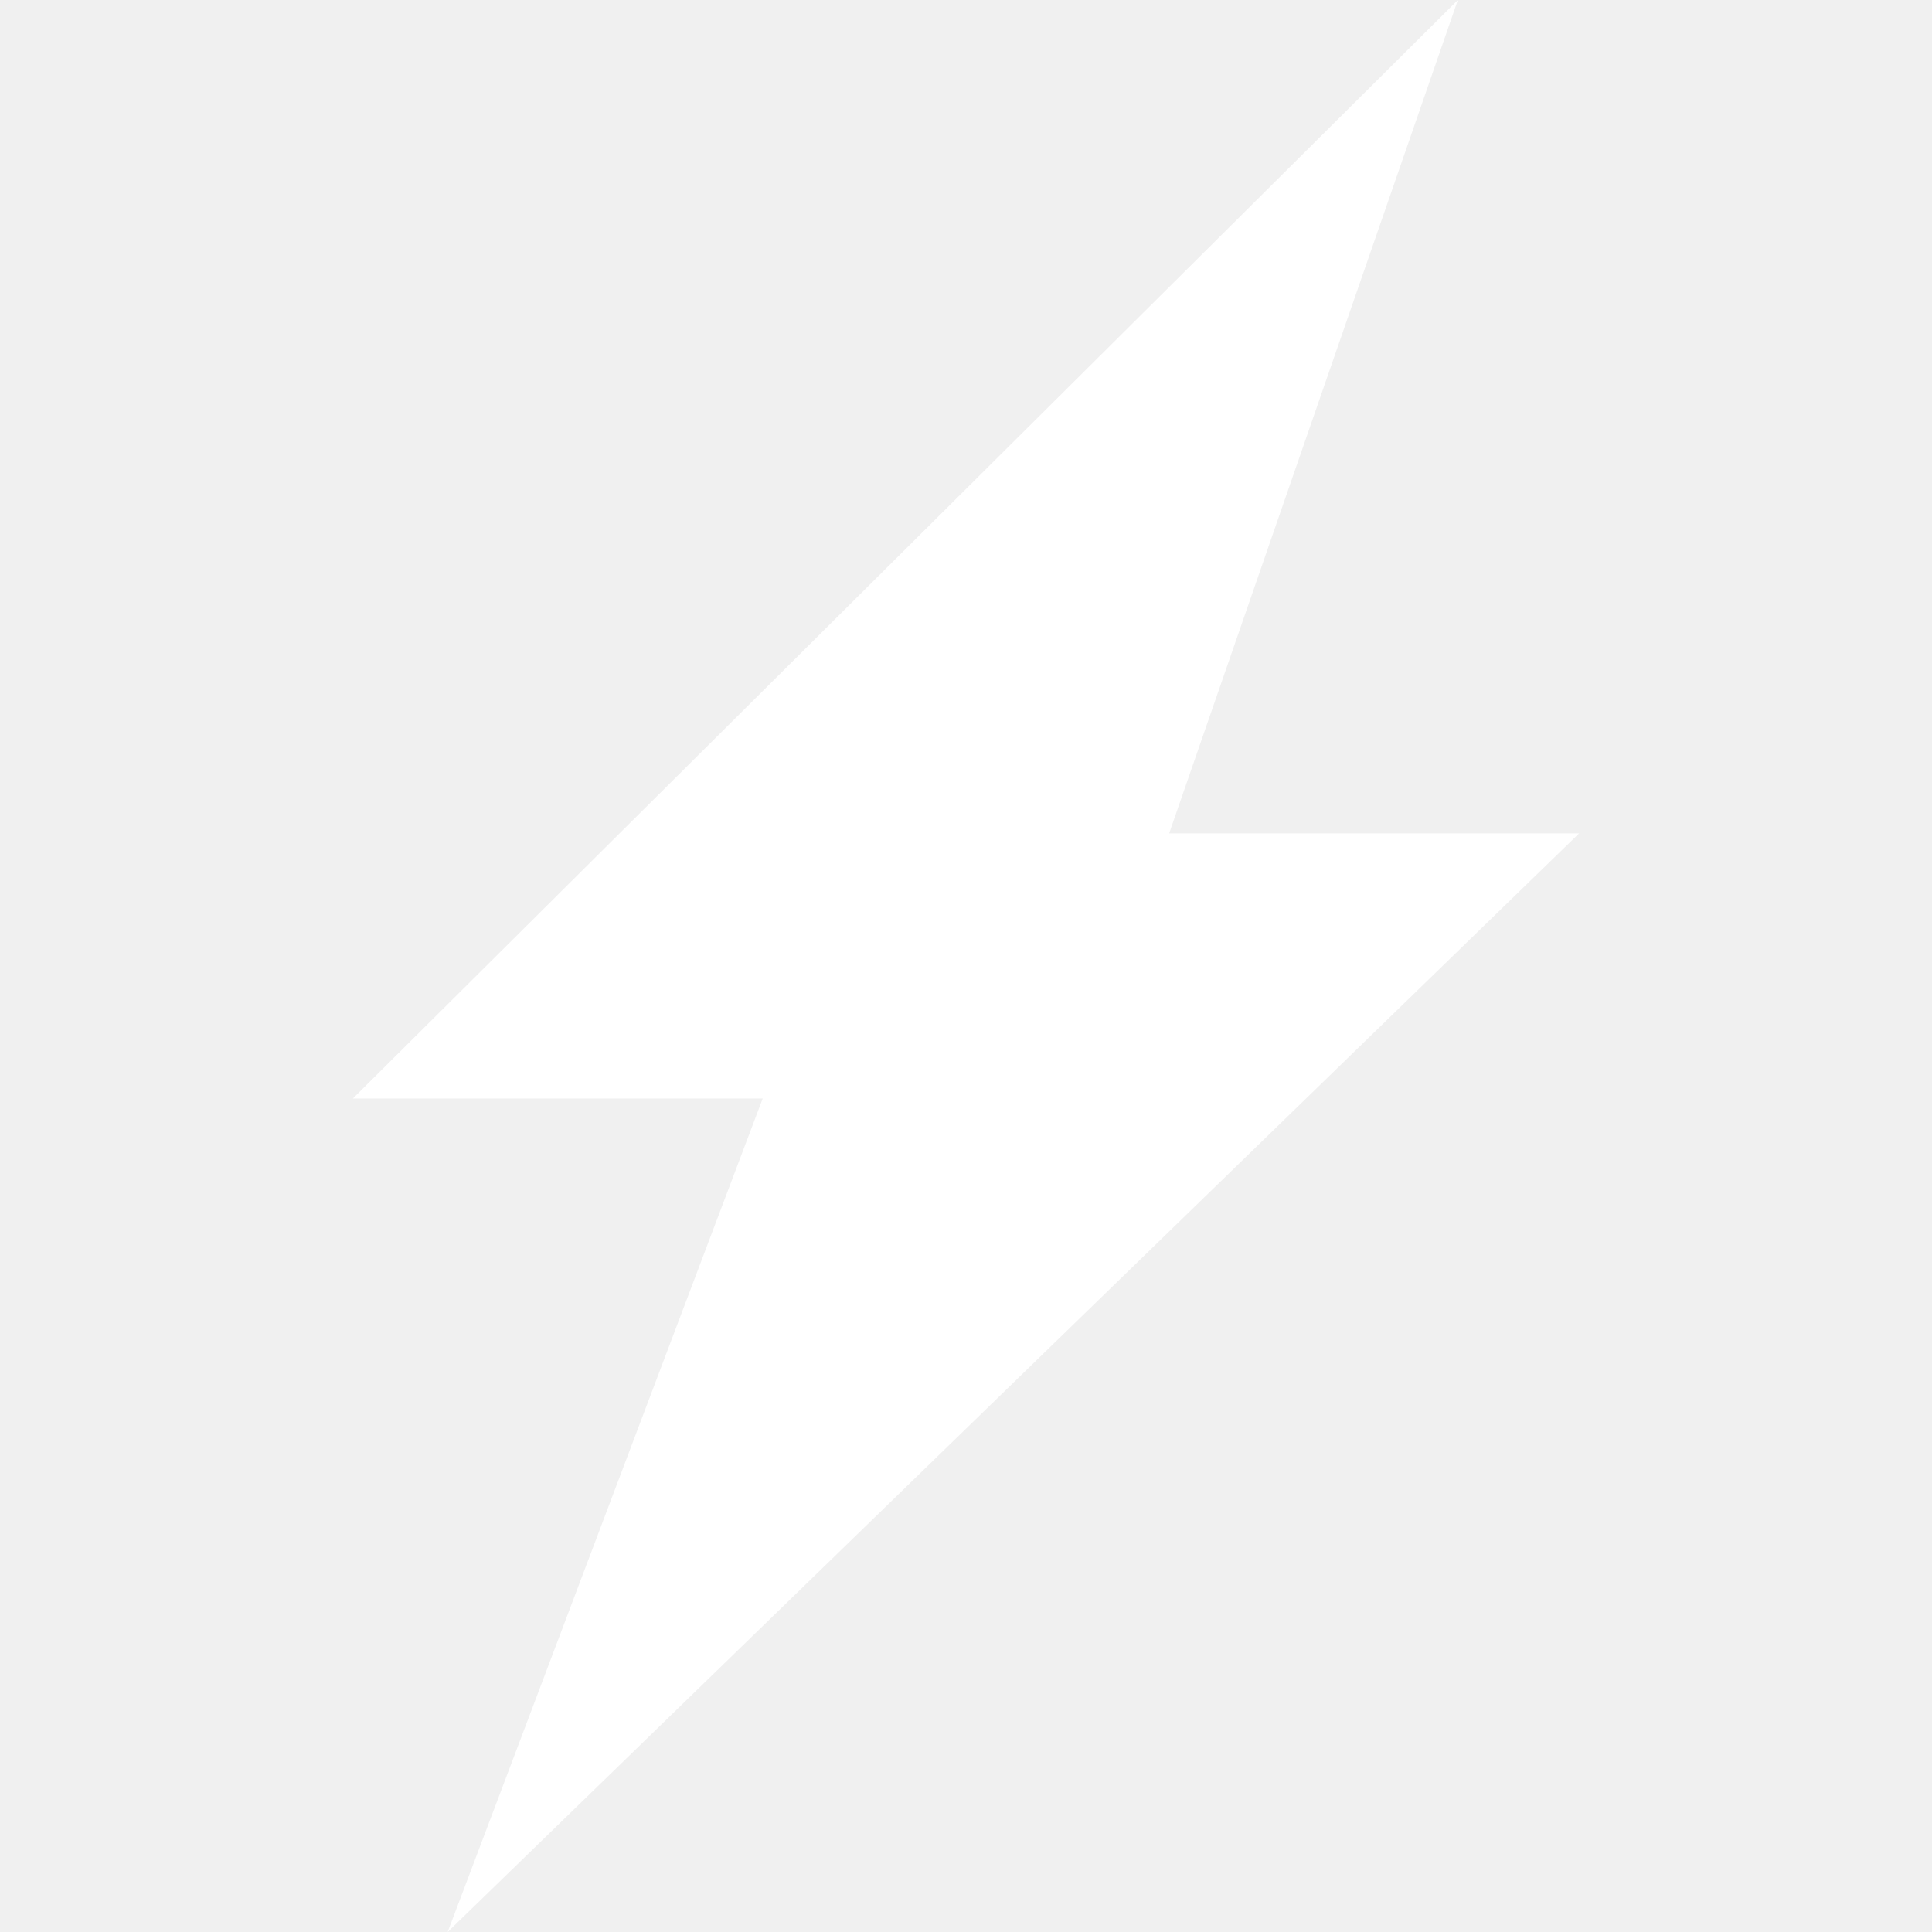
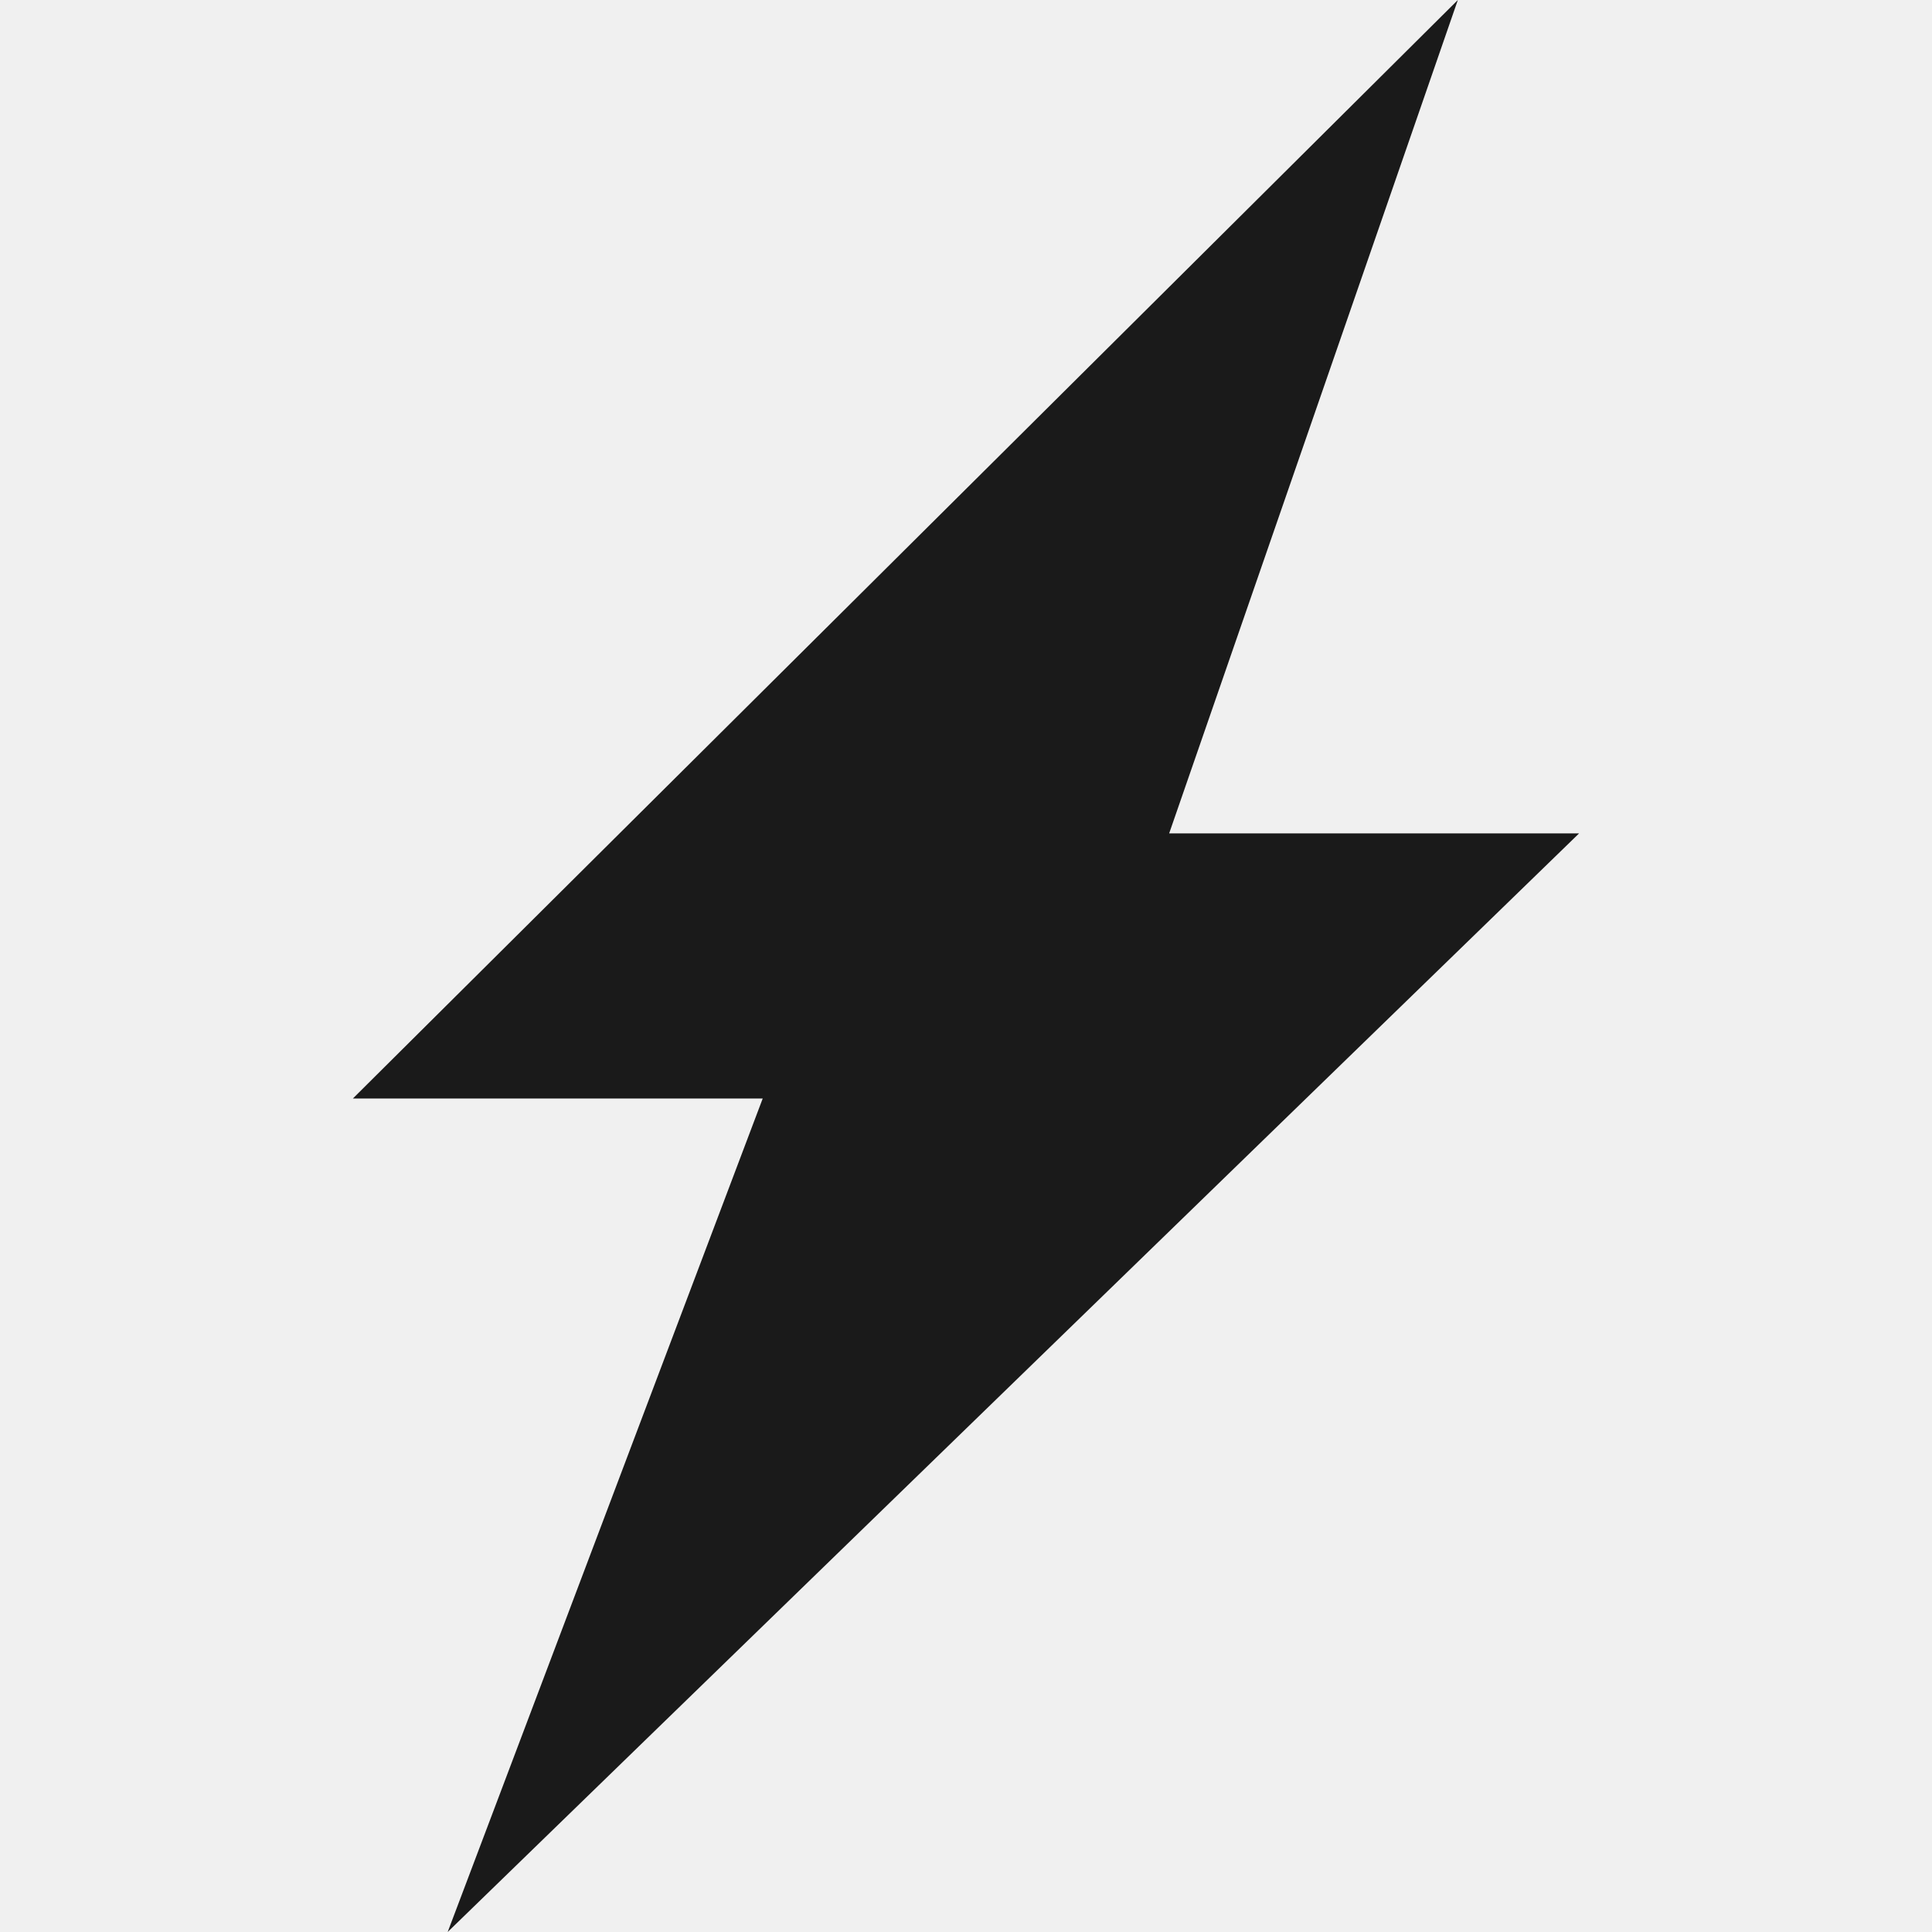
- <svg xmlns="http://www.w3.org/2000/svg" fill="#fff" version="1.1" id="Capa_1" x="0px" y="0px" viewBox="0 0 27.793 27.793" style="enable-background:new 0 0 27.793 27.793;" xml:space="preserve">
-   <g>
-     <g id="c1_ray">
-       <polygon points="20.972,0 5.076,15.803 10.972,15.803 6.44,27.793 22.716,11.989 16.819,11.989   " />
+ <svg xmlns="http://www.w3.org/2000/svg" xmlns:xlink="http://www.w3.org/1999/xlink" width="27.793px" height="27.793px" viewBox="0 0 27.793 27.793" version="1.1">
+   <defs>
+     <path d="M0 0L27.793 0L27.793 27.793L0 27.793L0 0Z" id="path_1" />
+     <clipPath id="mask_1">
+       <use xlink:href="#path_1" />
+     </clipPath>
+   </defs>
+   <g id="lightning">
+     <path d="M0 0L27.793 0L27.793 27.793L0 27.793L0 0Z" id="Background" fill="#FFFFFF" fill-opacity="0" fill-rule="evenodd" stroke="none" />
+     <g clip-path="url(#mask_1)">
+       <g id="Group" transform="translate(5.076 0)">
+         <g id="c1_ray">
+           <path d="M15.896 0L0 15.803L5.896 15.803L1.364 27.793L17.64 11.989L11.743 11.989L15.896 0Z" id="Polygon" fill="#1A1A1A" fill-rule="evenodd" stroke="none" />
+         </g>
+       </g>
    </g>
-     <g id="Capa_1_29_">
- 	</g>
  </g>
-   <g>
- </g>
-   <g>
- </g>
-   <g>
- </g>
-   <g>
- </g>
-   <g>
- </g>
-   <g>
- </g>
-   <g>
- </g>
-   <g>
- </g>
-   <g>
- </g>
-   <g>
- </g>
-   <g>
- </g>
-   <g>
- </g>
-   <g>
- </g>
-   <g>
- </g>
-   <g>
- </g>
</svg>
